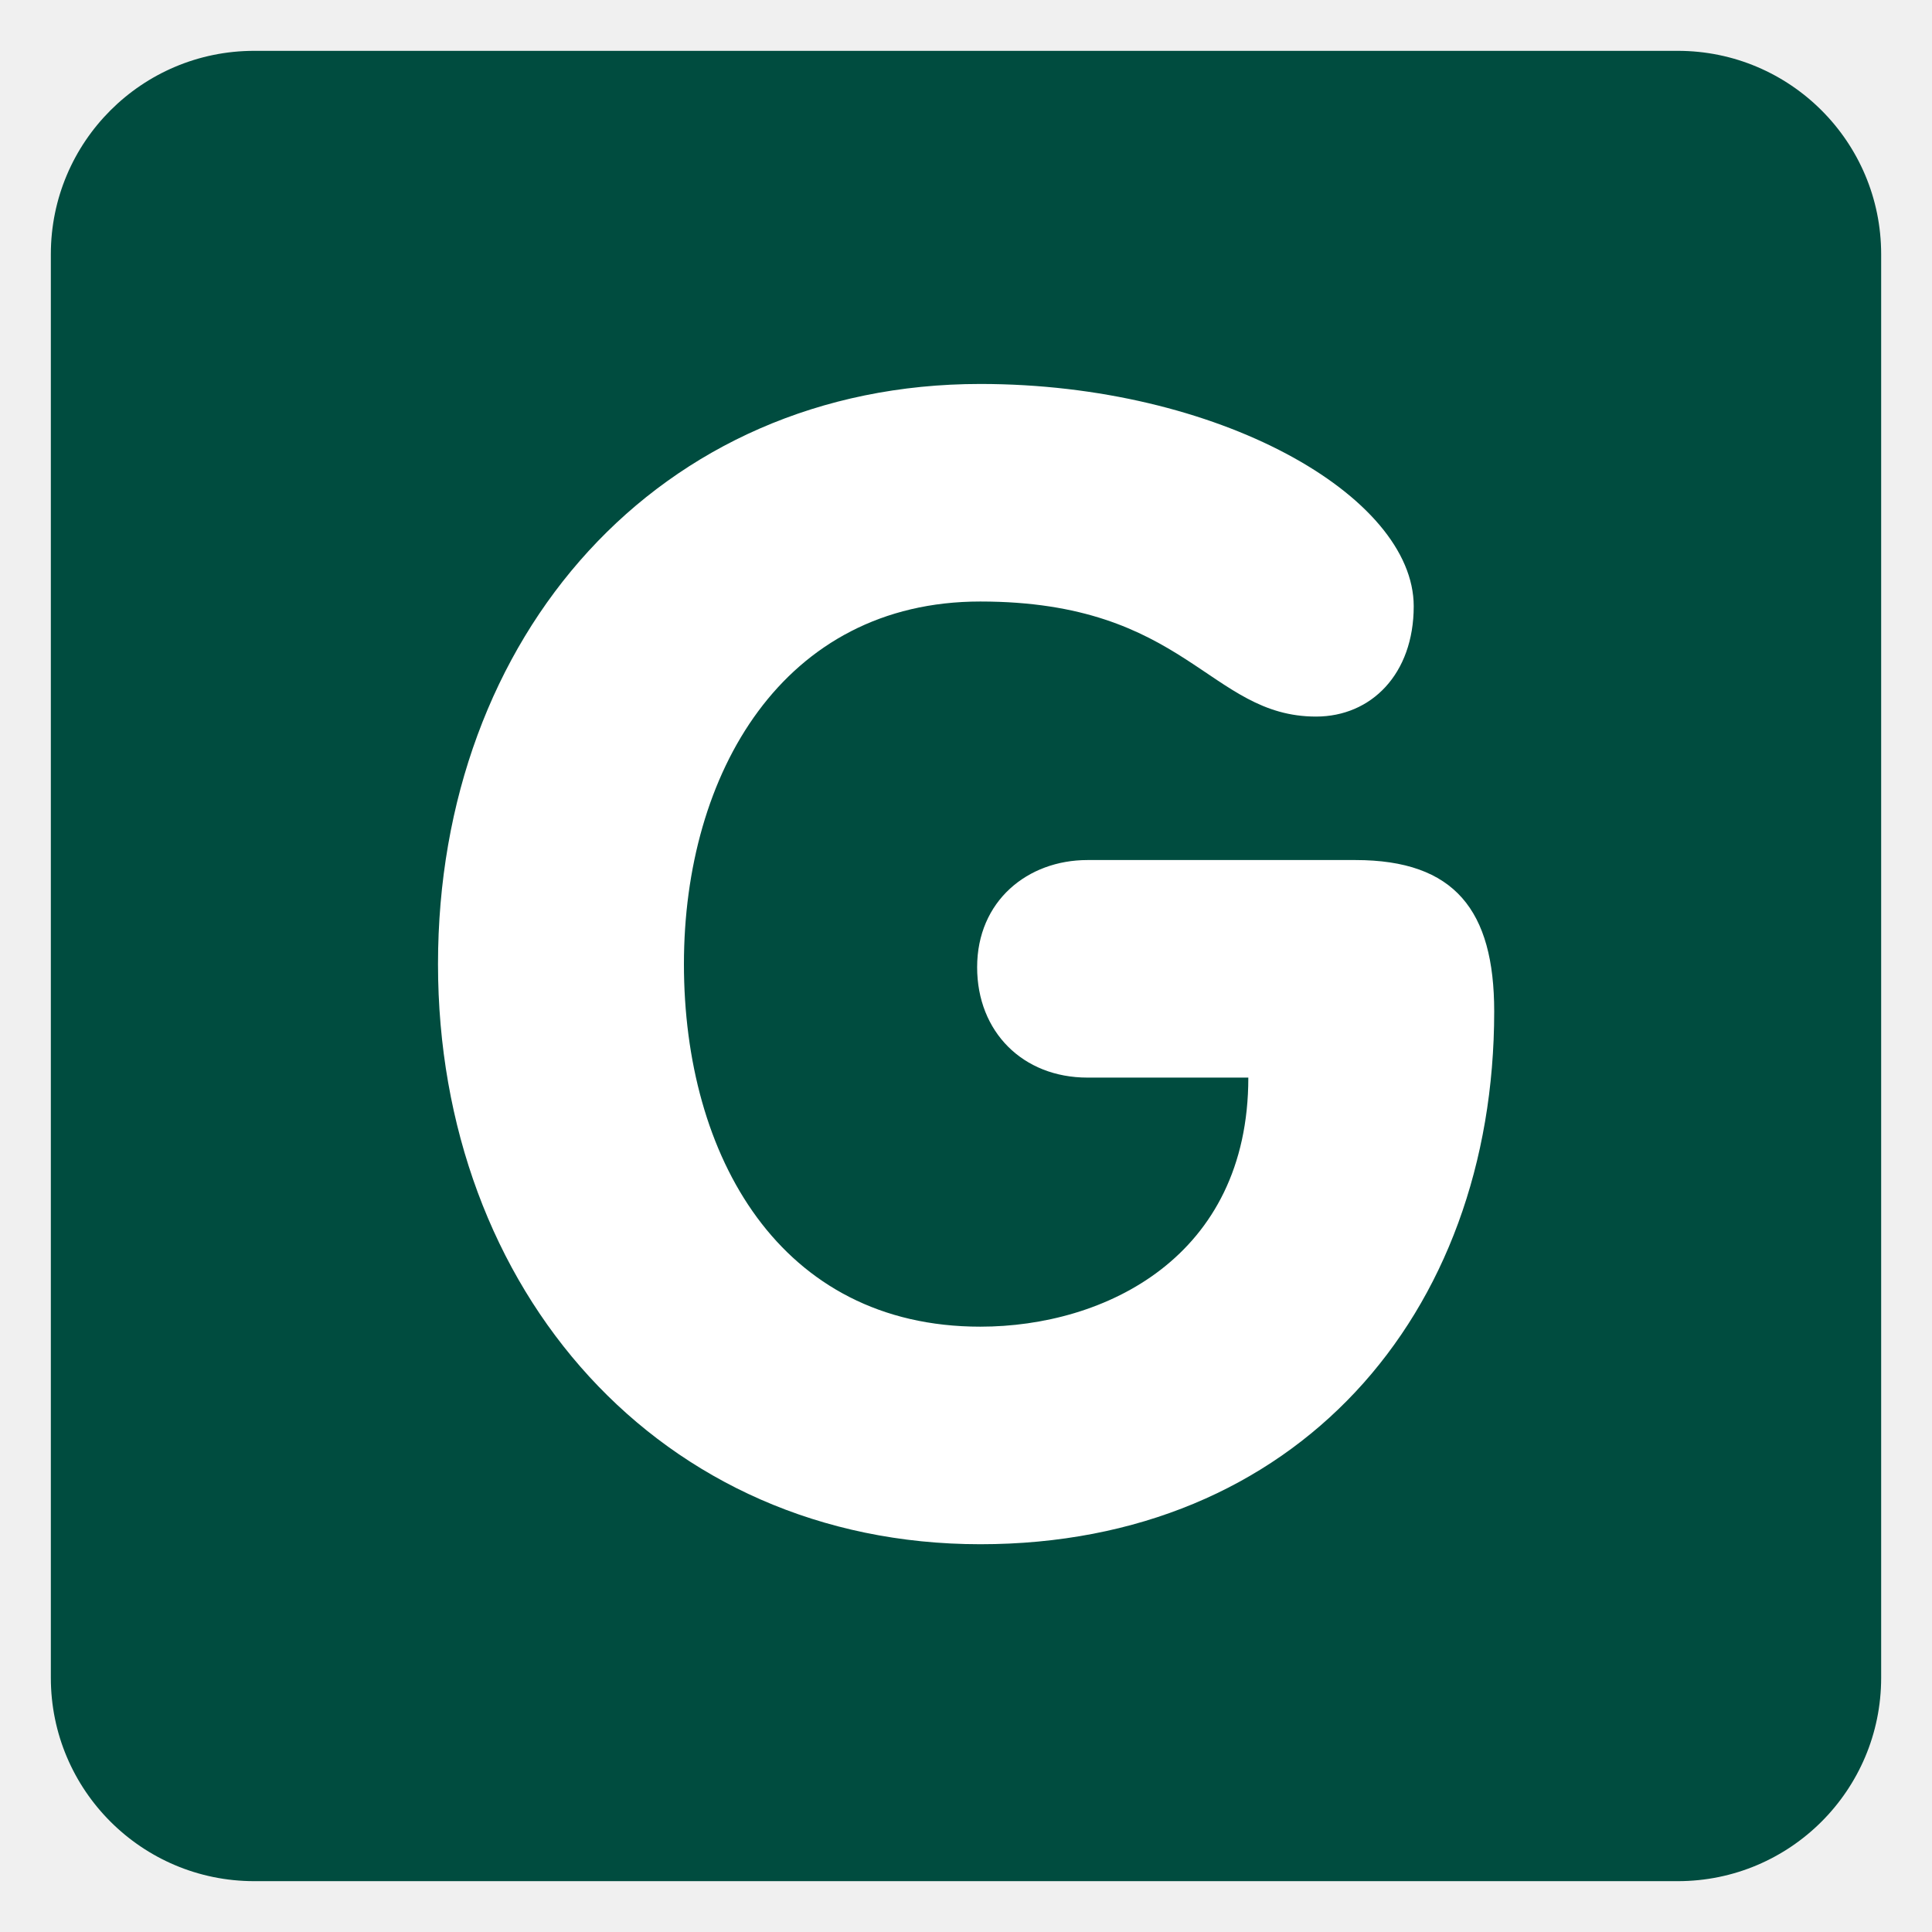
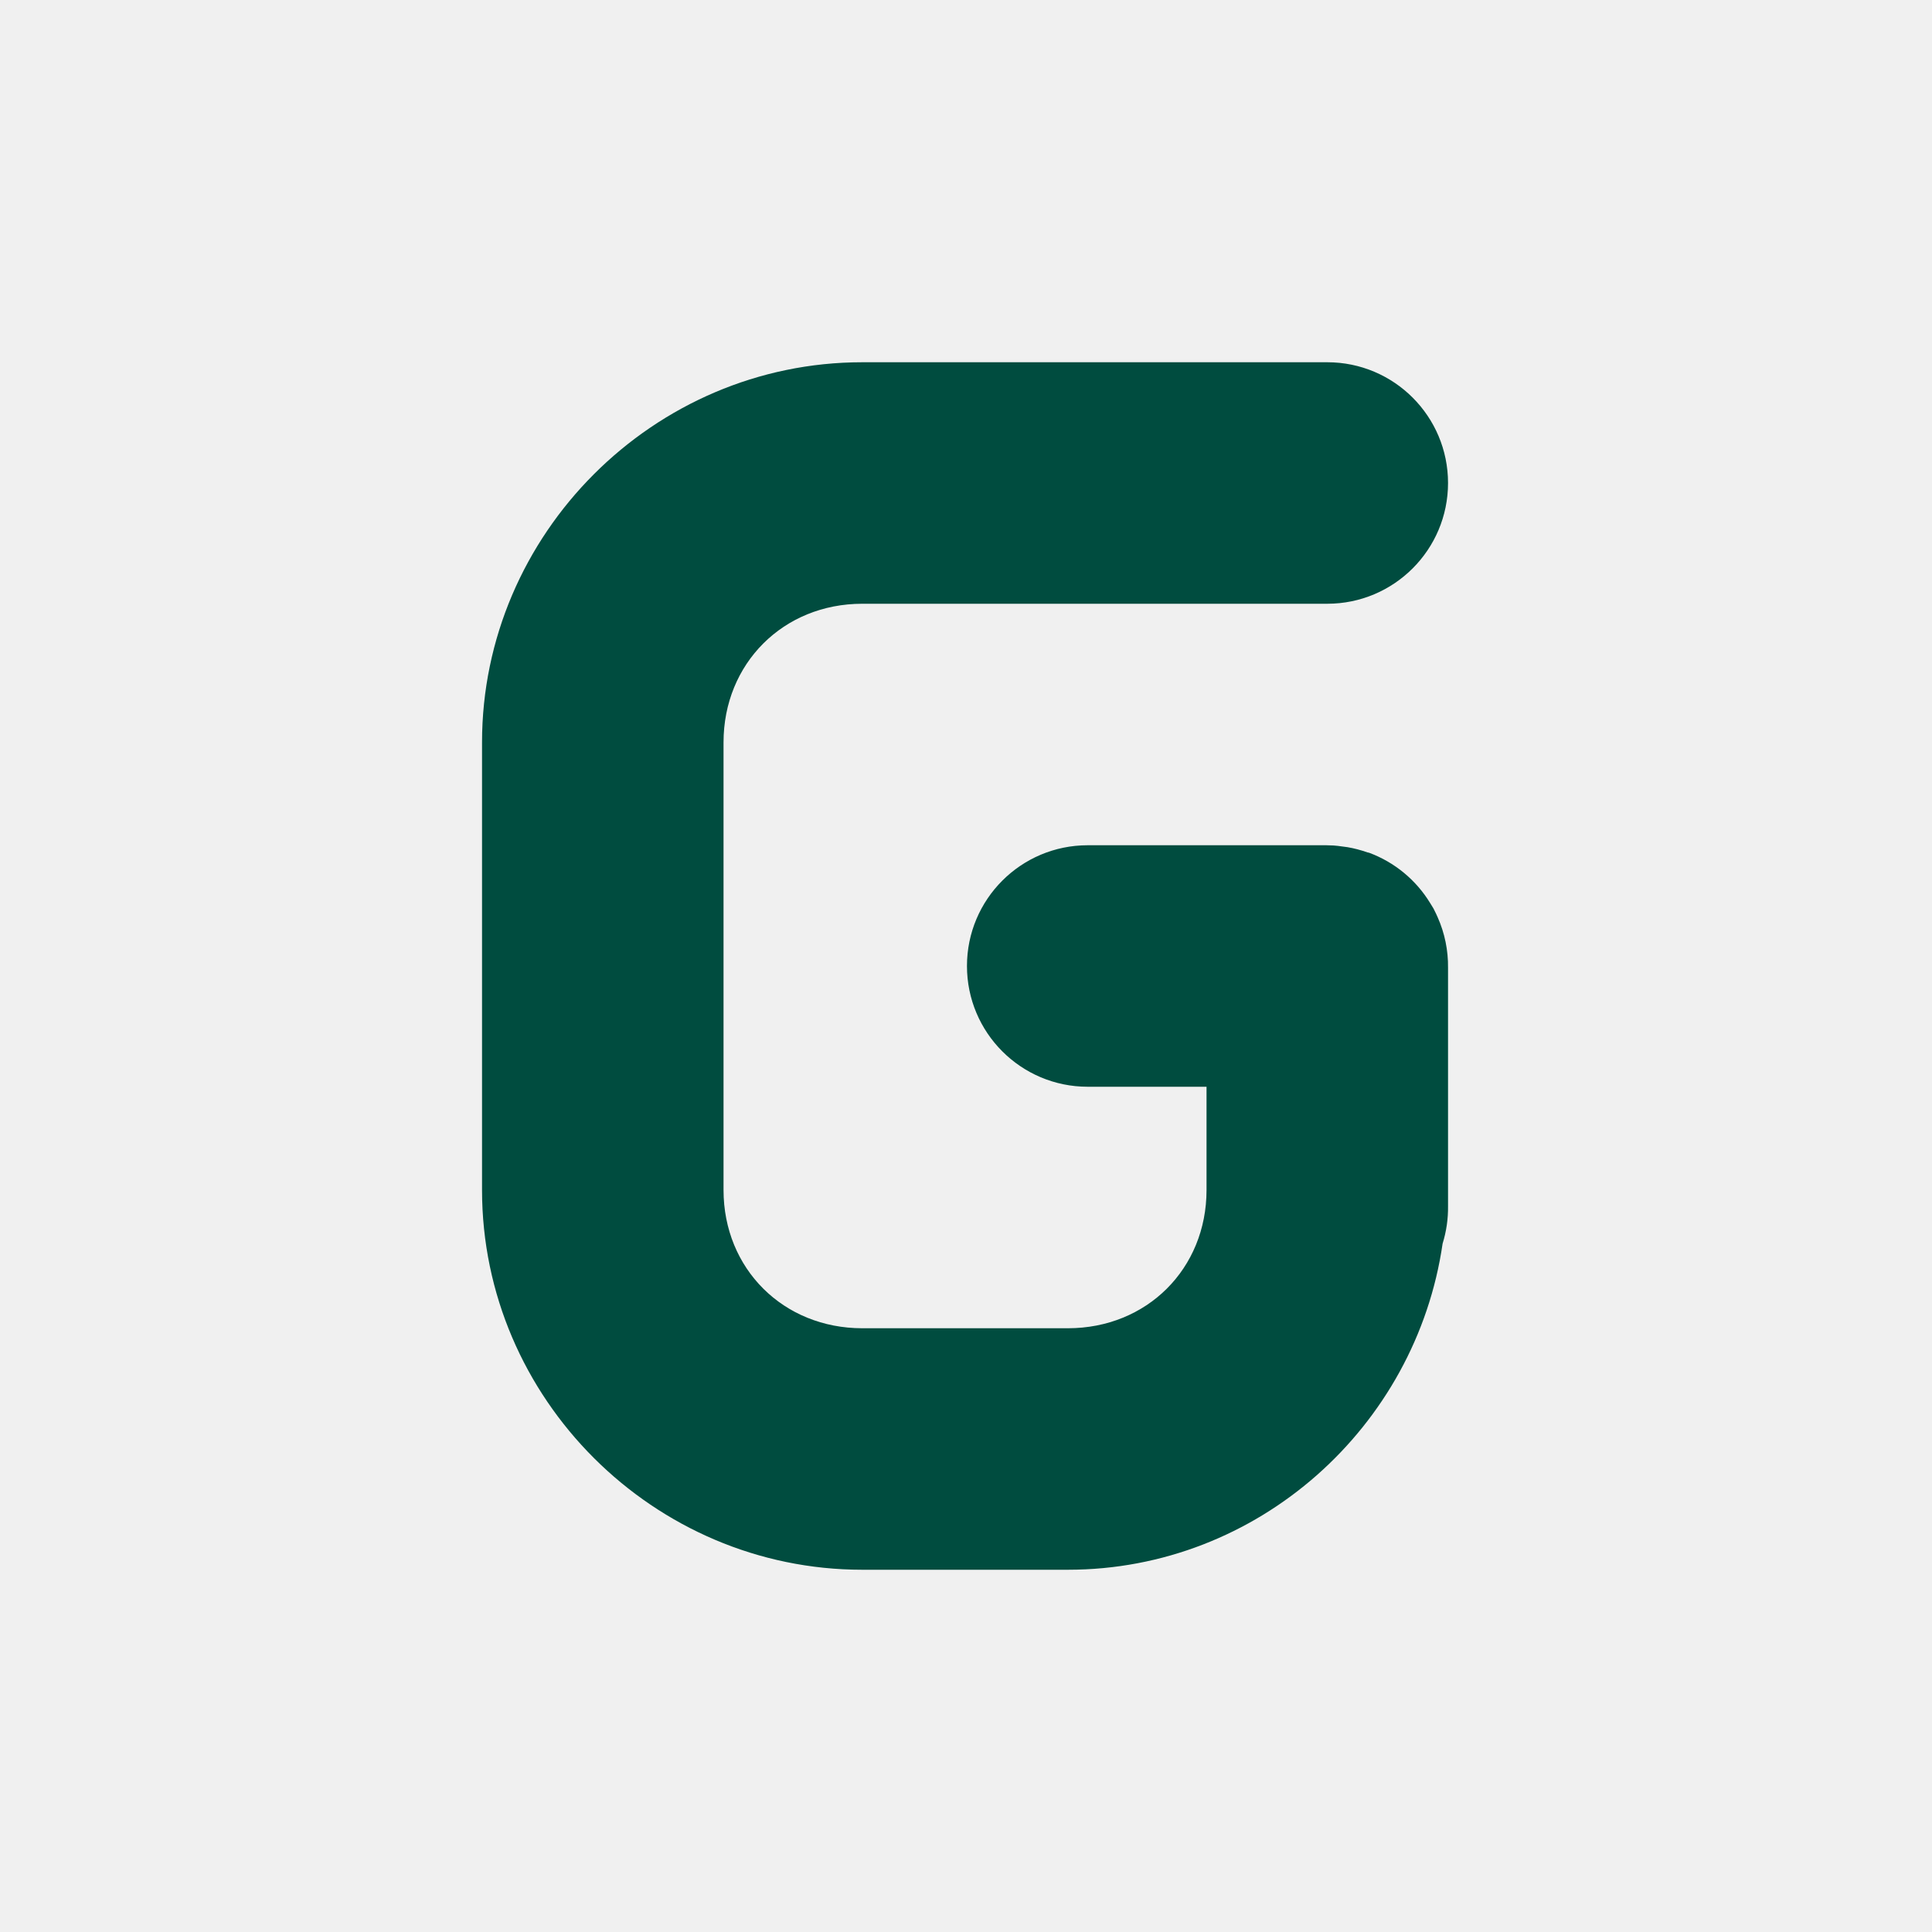
<svg xmlns="http://www.w3.org/2000/svg" id="SvgjsSvg1001" width="288" height="288" version="1.1">
  <defs id="SvgjsDefs1002" />
  <g id="SvgjsG1008" transform="matrix(1,0,0,1,0,0)">
-     <svg enable-background="new 0 0 47.5 47.5" viewBox="0 0 47.5 47.5" width="288" height="288">
-       <defs>
-         <clipPath id="a" clipPathUnits="userSpaceOnUse">
-           <path d="M 0,38 38,38 38,0 0,0 0,38 Z" fill="#000000" class="color000 svgShape" />
-         </clipPath>
-       </defs>
-       <g clip-path="url(#a)" transform="matrix(1.25 0 0 -1.25 0 47.5)" fill="#000000" class="color000 svgShape">
-         <path fill="#004c3f" d="m 0,0 c 0,-2.209 -1.791,-4 -4,-4 l -28,0 c -2.209,0 -4,1.791 -4,4 l 0,28 c 0,2.209 1.791,4 4,4 l 28,0 c 2.209,0 4,-1.791 4,-4 L 0,0 Z" transform="translate(37 5)" class="color3b88c3 svgShape" />
-         <path fill="#ffffff" d="m 0,0 c 1.953,0 2.729,-0.992 2.729,-2.977 0,-5.983 -3.907,-10.48 -10.108,-10.48 -6.294,0 -10.666,4.993 -10.666,11.411 0,6.449 4.34,11.41 10.666,11.41 4.682,0 8.525,-2.201 8.525,-4.372 0,-1.333 -0.835,-2.17 -1.921,-2.17 -2.108,0 -2.542,2.263 -6.604,2.263 -3.876,0 -5.829,-3.379 -5.829,-7.131 0,-3.783 1.891,-7.132 5.829,-7.132 2.449,0 5.272,1.365 5.272,4.899 l -3.164,0 c -1.271,0 -2.17,0.9 -2.17,2.171 0,1.302 0.992,2.108 2.17,2.108 L 0,0 Z" transform="translate(26.66 21.084)" class="colorfff svgShape" />
-       </g>
+     <svg width="288" height="288" viewBox="0 0 16 16">
+       <path d="M 7.141 3 C 5.414 3 3.992 4.422 3.992 6.148 L 3.992 9.855 C 3.992 11.582 5.414 13 7.141 13 L 8.844 13 C 10.419 13 11.727 11.816 11.947 10.299 A 1 1 0 0 0 11.992 9.988 L 11.992 9.855 L 11.992 8.016 A 1 1 0 0 0 11.906 7.596 A 1 1 0 0 0 11.877 7.535 A 1 1 0 0 0 11.871 7.523 A 1 1 0 0 0 11.844 7.479 A 1 1 0 0 0 11.338 7.062 A 1 1 0 0 0 11.324 7.059 A 1 1 0 0 0 11.16 7.016 A 1 1 0 0 0 11.115 7.01 A 1 1 0 0 0 11.045 7.002 A 1 1 0 0 0 10.984 7 A 1 1 0 0 0 10.977 7 L 9.008 7 A 1 1 0 1 0 9.008 9 L 9.992 9 L 9.992 9.855 C 9.992 10.508 9.497 11 8.844 11 L 7.141 11 C 6.488 11 5.992 10.508 5.992 9.855 L 5.992 6.148 C 5.992 5.495 6.487 5 7.141 5 L 10.992 5 A 1 1 0 1 0 10.992 3 L 7.141 3 z " color="#000" enable-background="accumulate" font-family="sans-serif" font-weight="400" overflow="visible" style="line-height:normal;text-indent:0;text-align:start;text-decoration-line:none;text-decoration-style:solid;text-decoration-color:#000;text-transform:none;block-progression:tb;white-space:normal;isolation:auto;mix-blend-mode:normal;solid-color:#000;solid-opacity:1" fill="#004c3f" class="color000 svgShape" />
    </svg>
  </g>
</svg>
